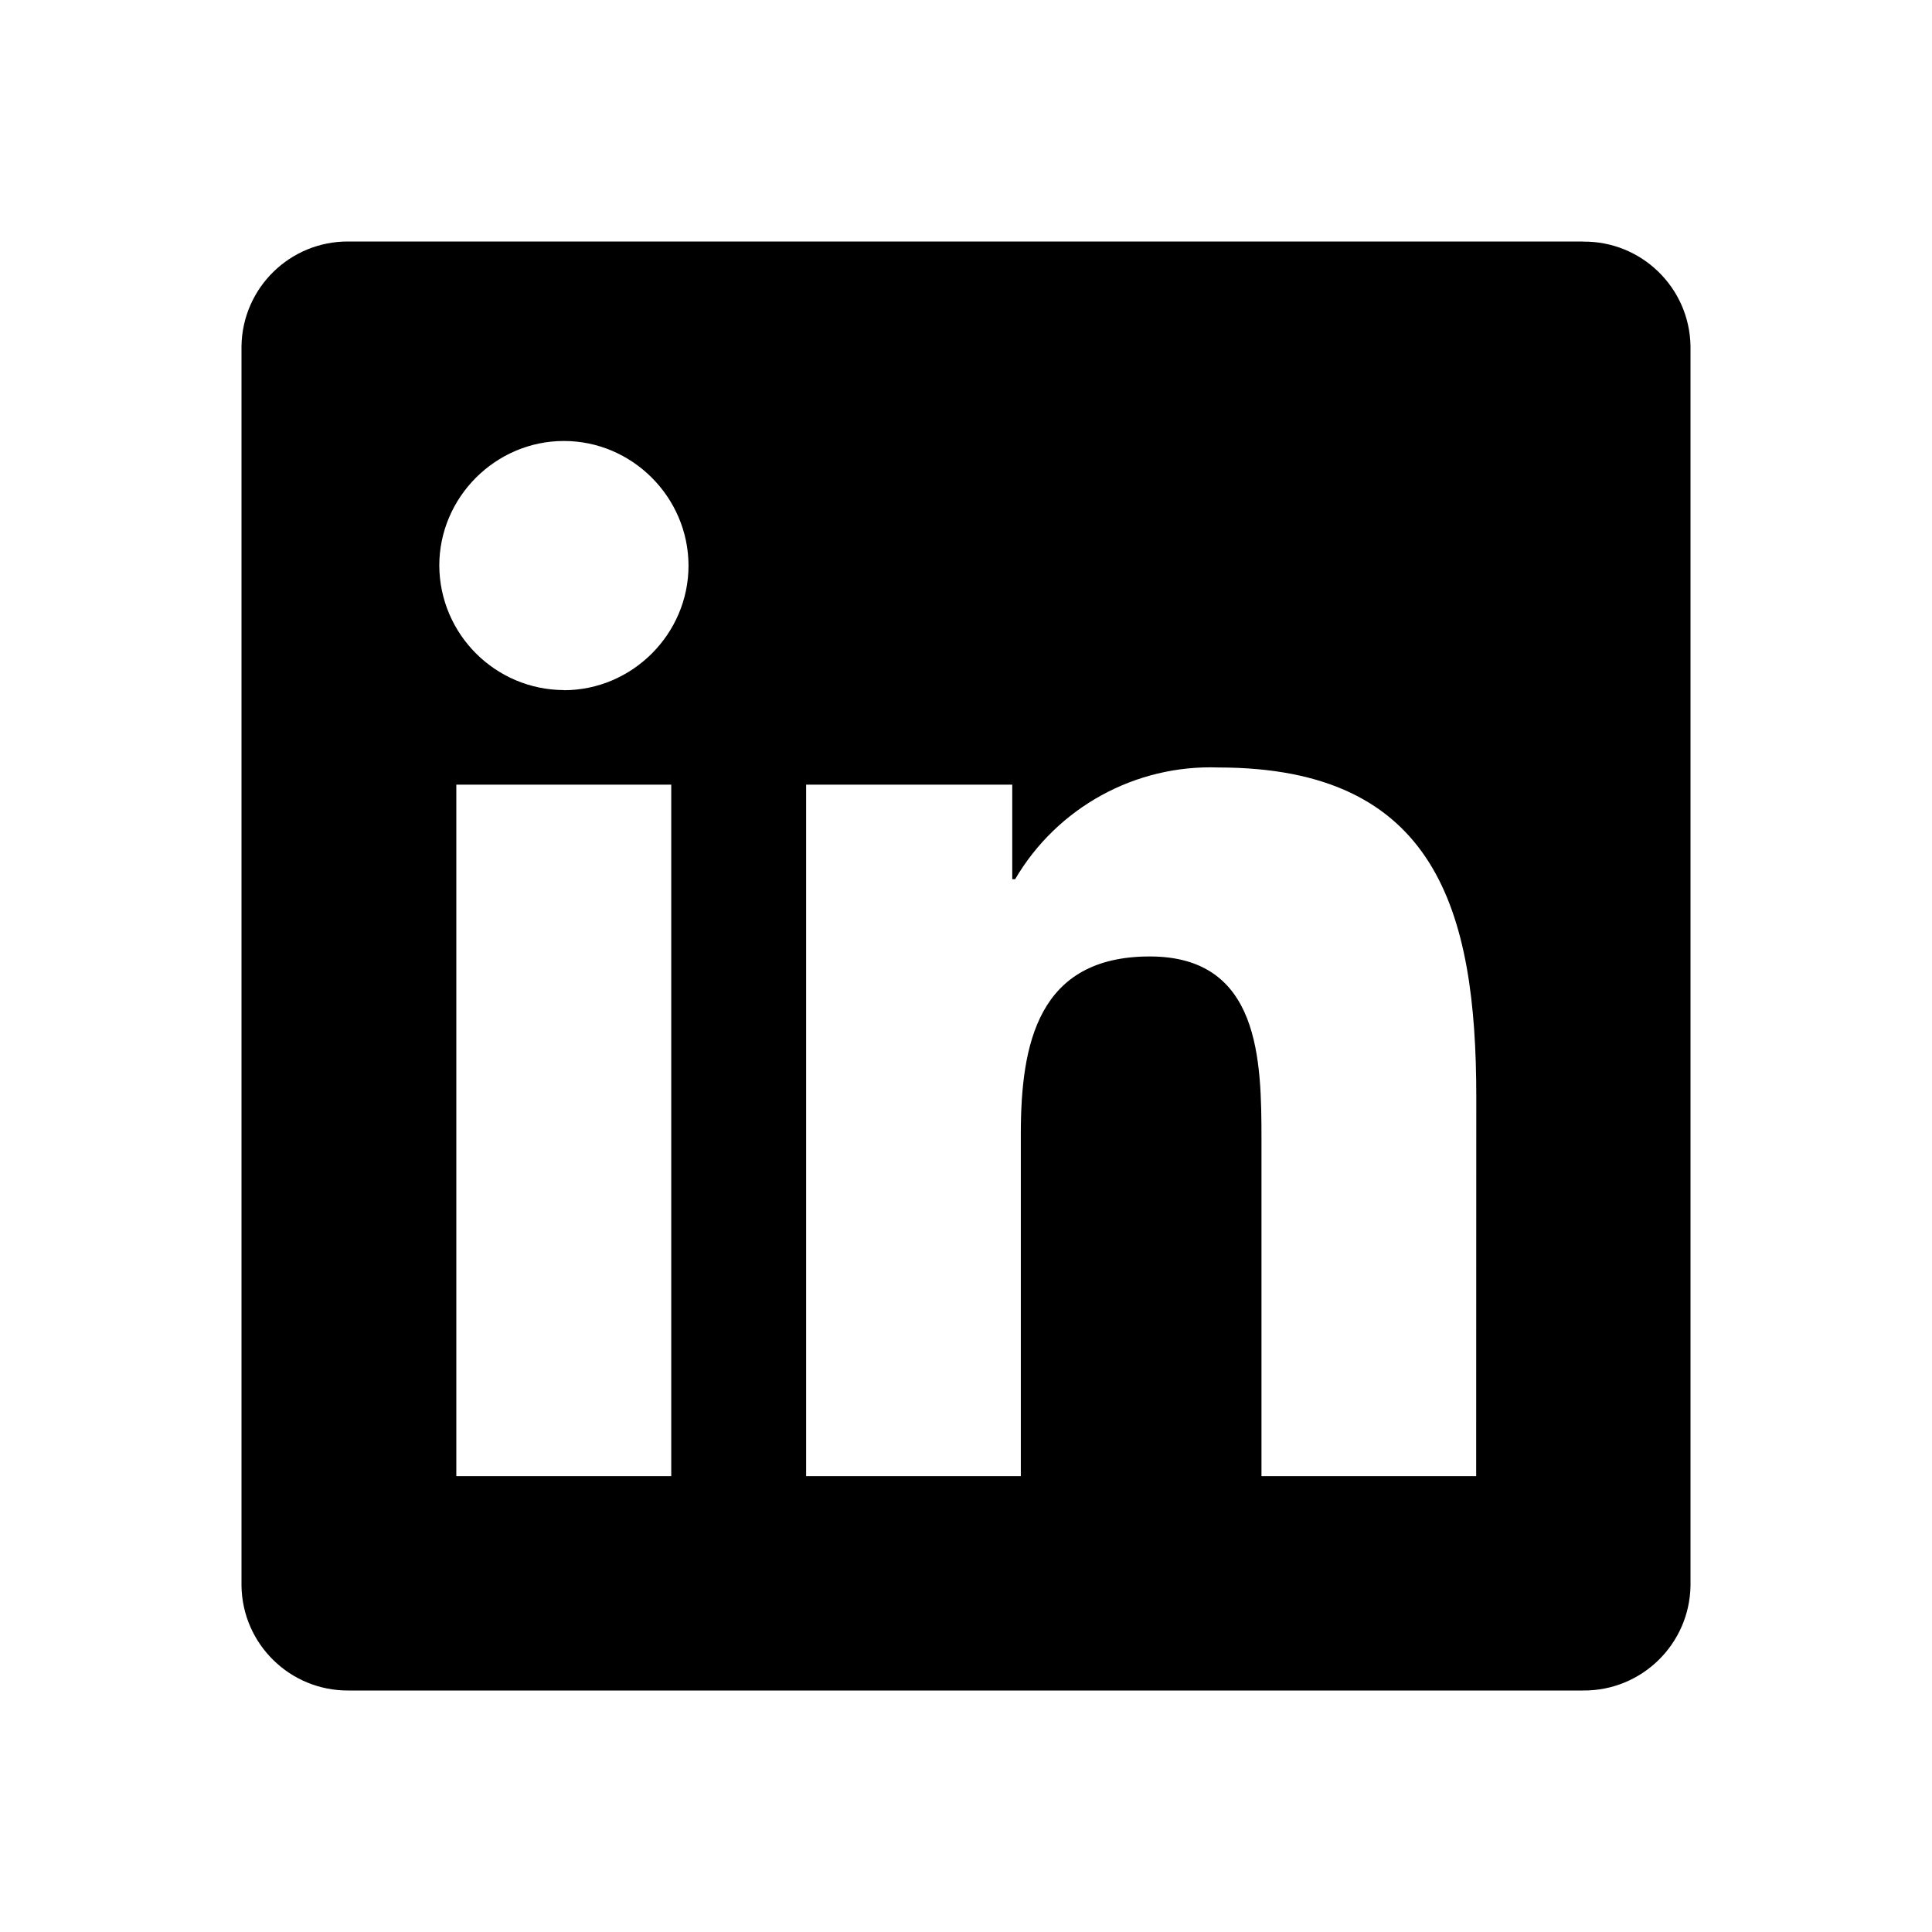
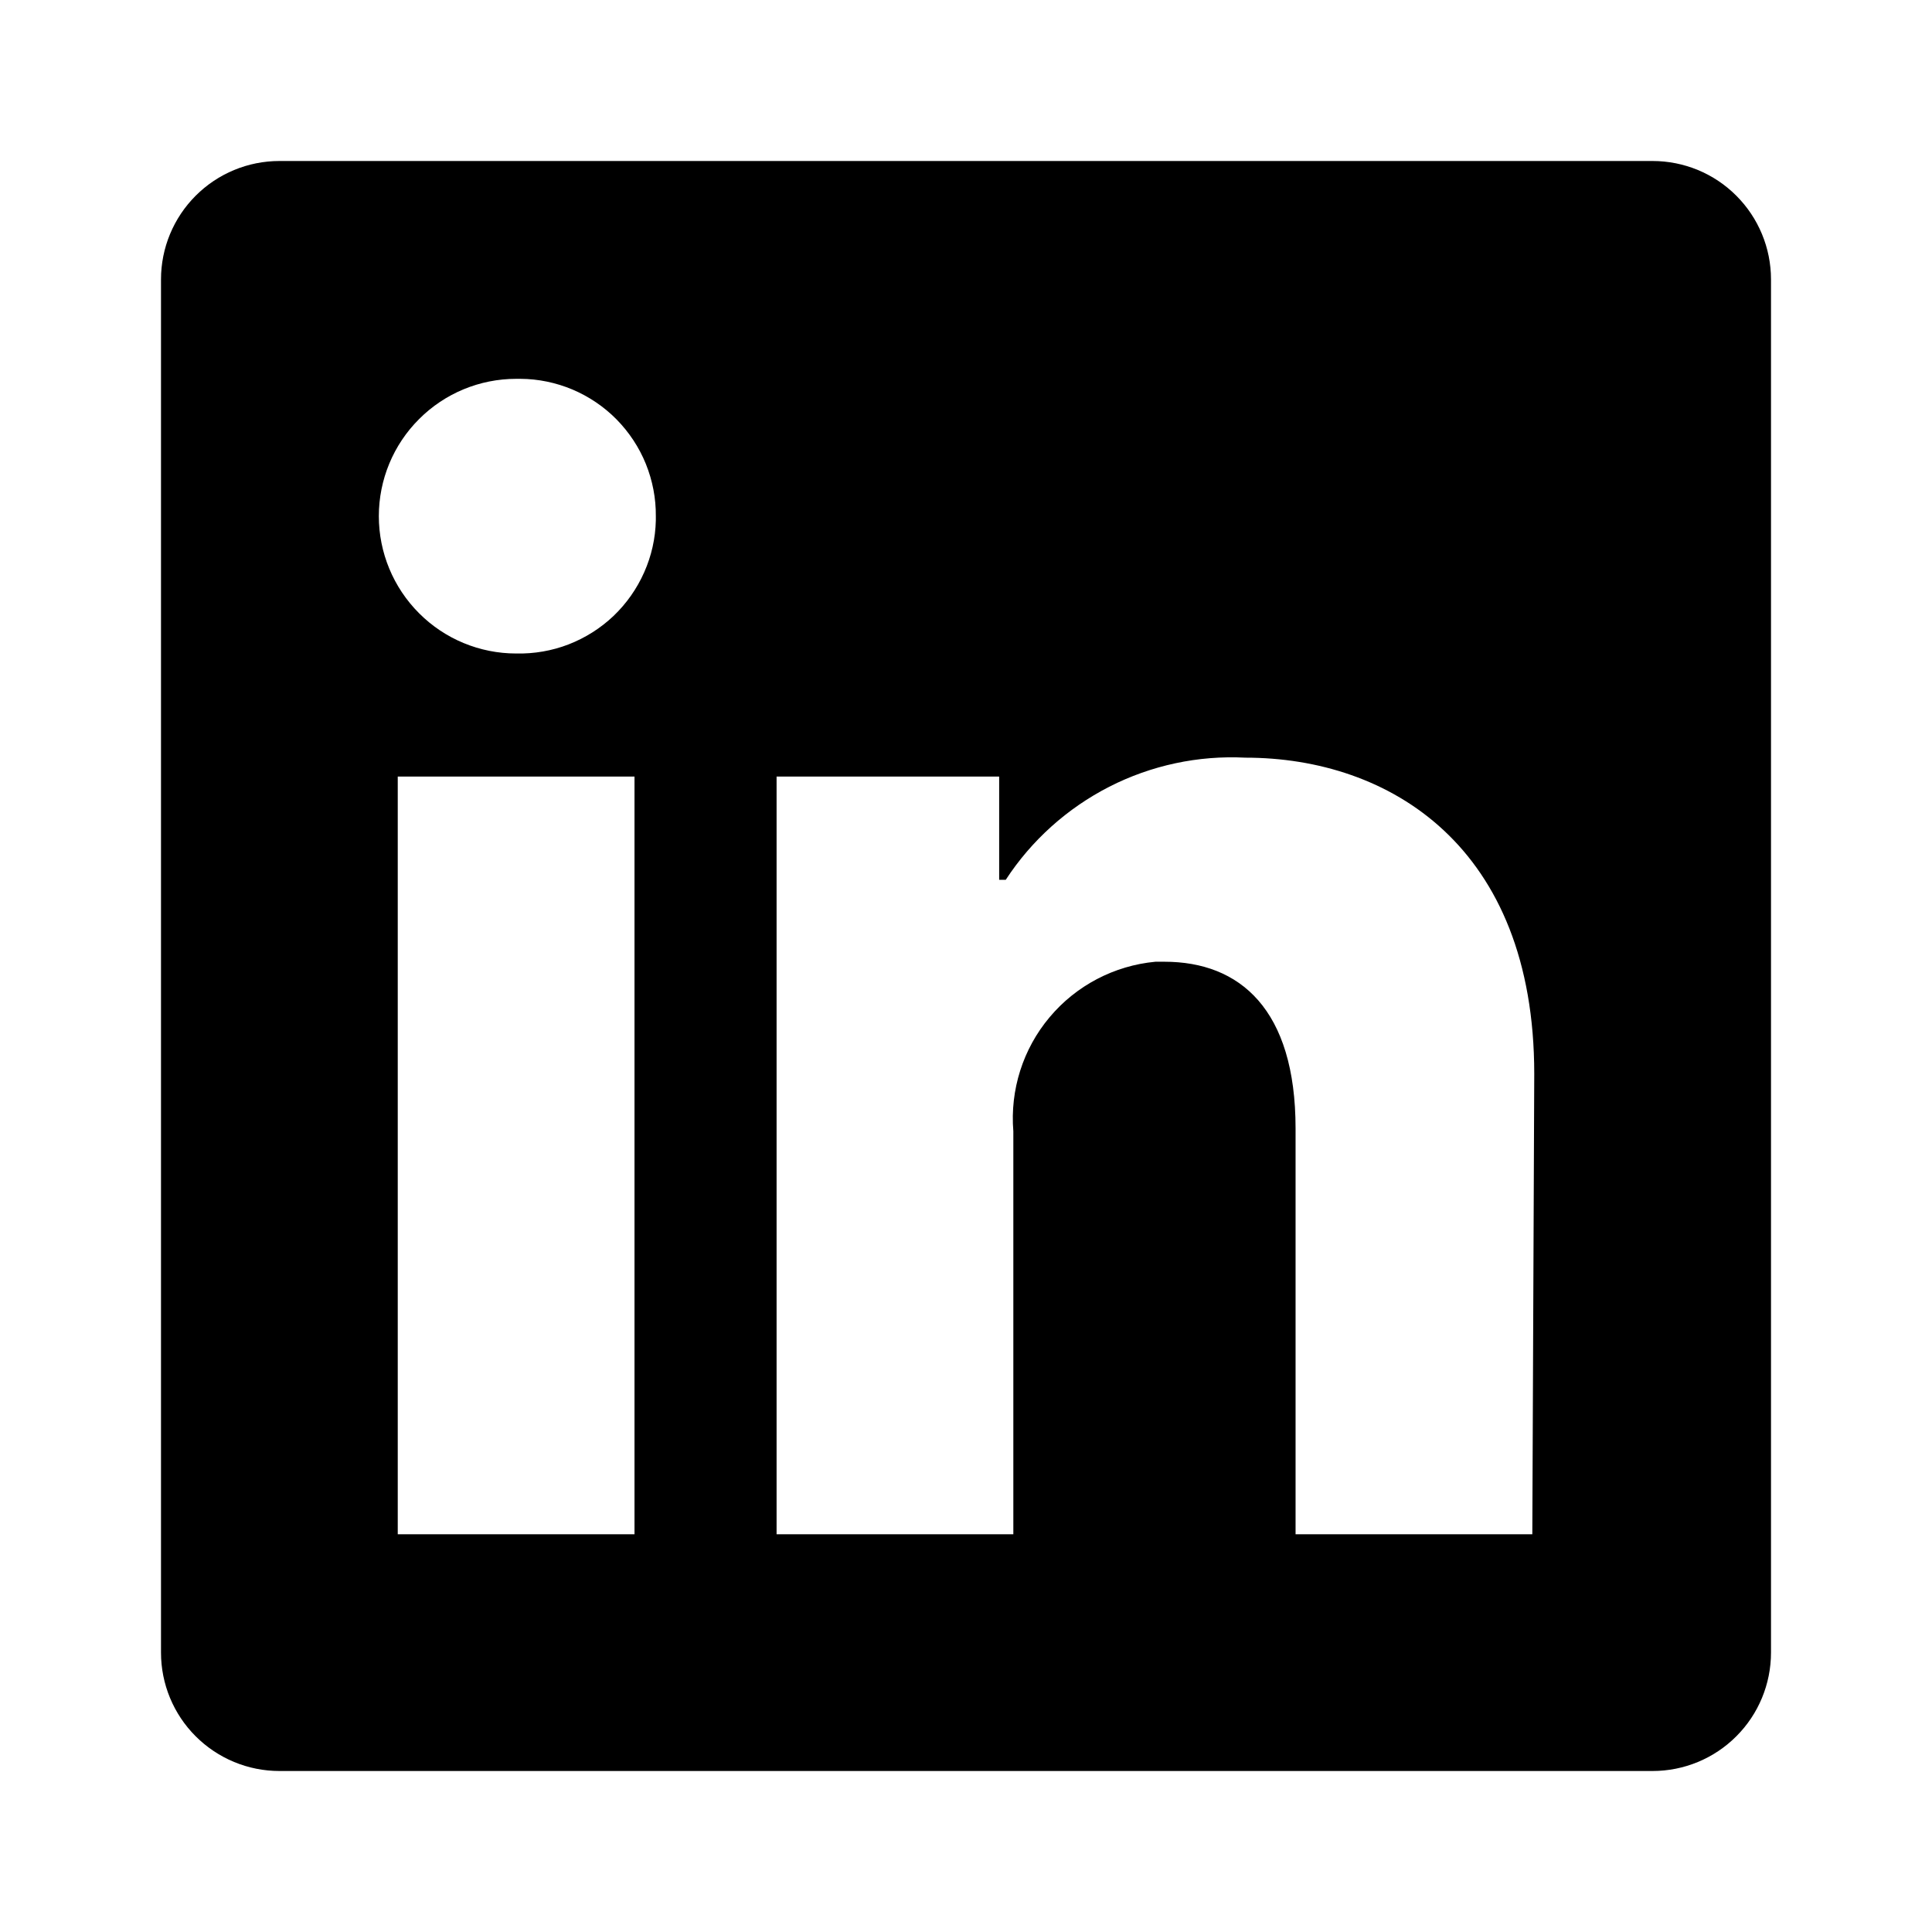
- <svg xmlns="http://www.w3.org/2000/svg" width="64px" height="64px" viewBox="0 0 16 16" fill="none">
+ <svg xmlns="http://www.w3.org/2000/svg" width="64px" height="64px" viewBox="0 0 24 24" fill="none">
  <g id="SVGRepo_bgCarrier" stroke-width="0" />
  <g id="SVGRepo_tracerCarrier" stroke-linecap="round" stroke-linejoin="round" />
  <g id="SVGRepo_iconCarrier">
-     <path fill="#000000" d="M12.225 12.225h-1.778V9.44c0-.664-.012-1.519-.925-1.519-.926 0-1.068.724-1.068 1.47v2.834H6.676V6.498h1.707v.783h.024c.348-.594.996-.95 1.684-.925 1.802 0 2.135 1.185 2.135 2.728l-.001 3.14zM4.67 5.715a1.037 1.037 0 01-1.032-1.031c0-.566.466-1.032 1.032-1.032.566 0 1.031.466 1.032 1.032 0 .566-.466 1.032-1.032 1.032zm.889 6.51h-1.78V6.498h1.78v5.727zM13.11 2H2.885A.88.88 0 002 2.866v10.268a.88.88 0 00.885.866h10.226a.882.882 0 00.889-.866V2.865a.88.88 0 00-.889-.864z" />
+     <path d="M22 3.471V20.529C22 20.919 21.845 21.294 21.569 21.569C21.294 21.845 20.919 22 20.529 22H3.471C3.081 22 2.707 21.845 2.431 21.569C2.155 21.294 2 20.919 2 20.529V3.471C2 3.081 2.155 2.707 2.431 2.431C2.707 2.155 3.081 2 3.471 2H20.529C20.919 2 21.294 2.155 21.569 2.431C21.845 2.707 22 3.081 22 3.471ZM7.882 9.647H4.941V19.059H7.882V9.647ZM8.147 6.412C8.149 6.189 8.106 5.969 8.023 5.763C7.939 5.556 7.815 5.369 7.659 5.21C7.503 5.052 7.317 4.926 7.112 4.839C6.907 4.753 6.687 4.707 6.465 4.706H6.412C5.959 4.706 5.525 4.886 5.206 5.206C4.886 5.525 4.706 5.959 4.706 6.412C4.706 6.864 4.886 7.298 5.206 7.618C5.525 7.938 5.959 8.118 6.412 8.118C6.634 8.123 6.856 8.085 7.063 8.005C7.271 7.924 7.461 7.804 7.622 7.651C7.783 7.497 7.912 7.313 8.002 7.11C8.093 6.906 8.142 6.687 8.147 6.465V6.412ZM19.059 13.341C19.059 10.512 17.259 9.412 15.471 9.412C14.885 9.382 14.302 9.507 13.78 9.773C13.258 10.04 12.814 10.438 12.494 10.929H12.412V9.647H9.647V19.059H12.588V14.053C12.546 13.54 12.707 13.031 13.038 12.637C13.368 12.243 13.841 11.995 14.353 11.947H14.465C15.4 11.947 16.094 12.535 16.094 14.018V19.059H19.035L19.059 13.341Z" fill="#000000" />
  </g>
</svg>
